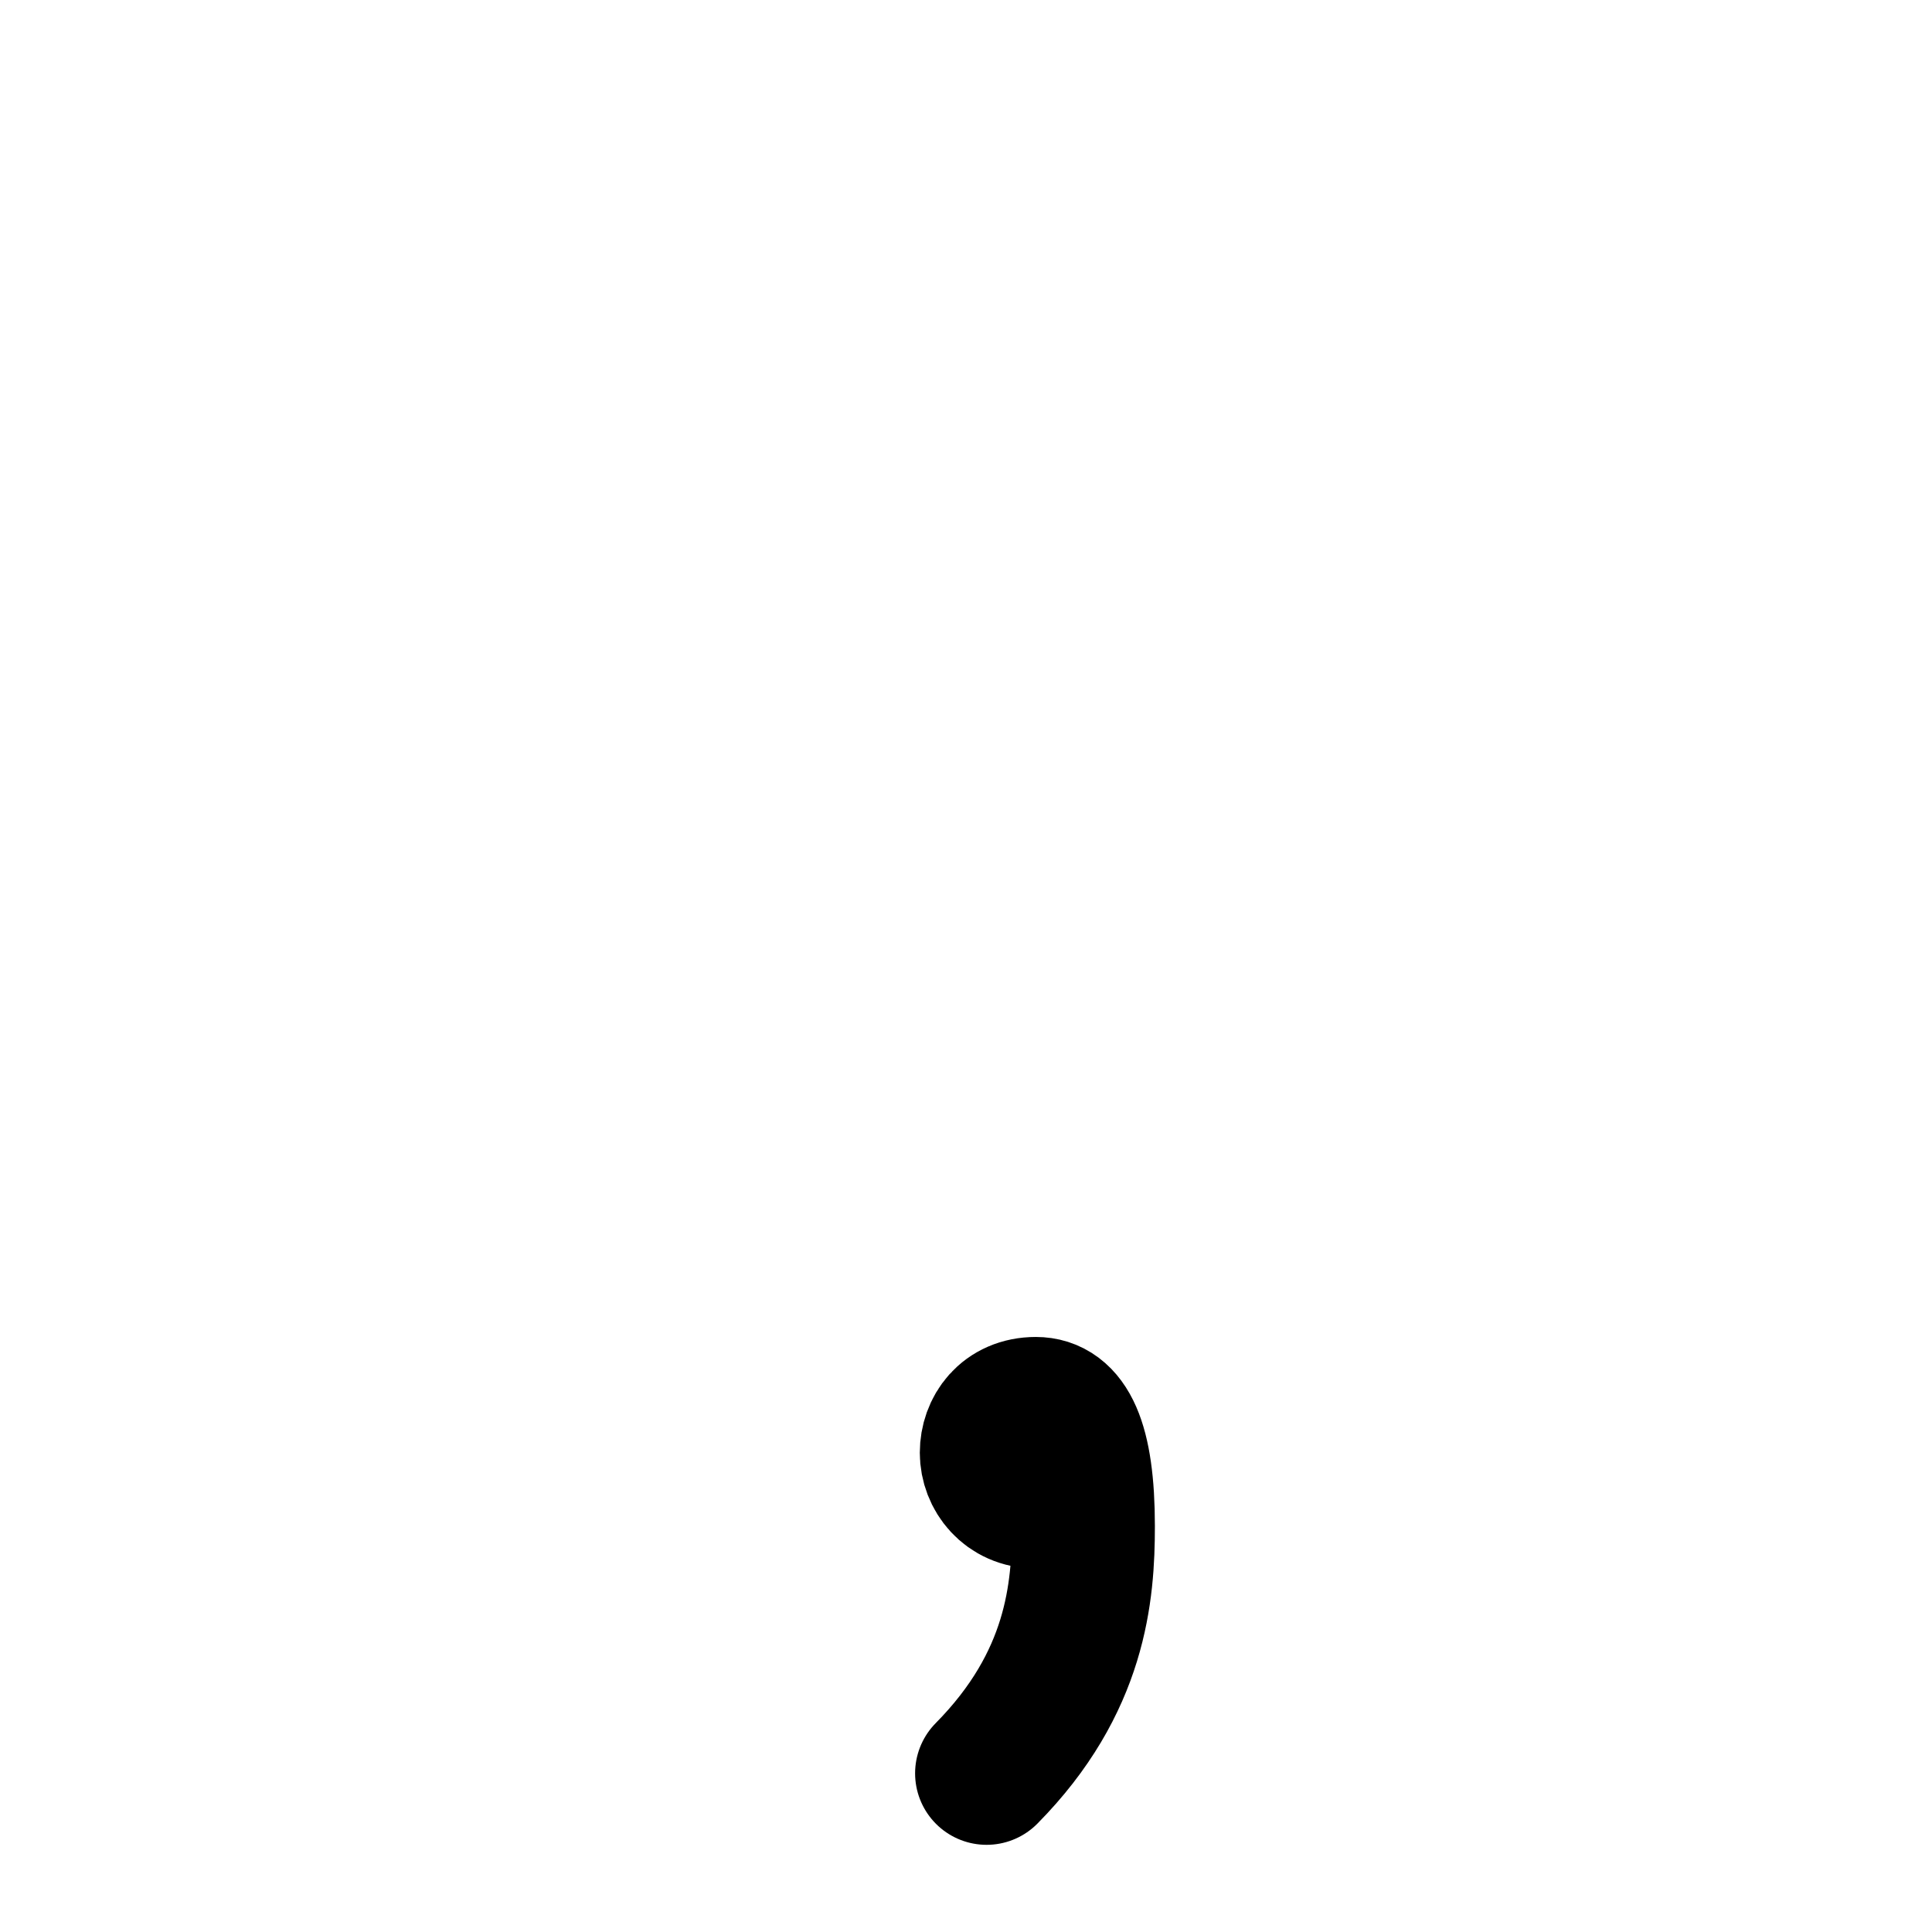
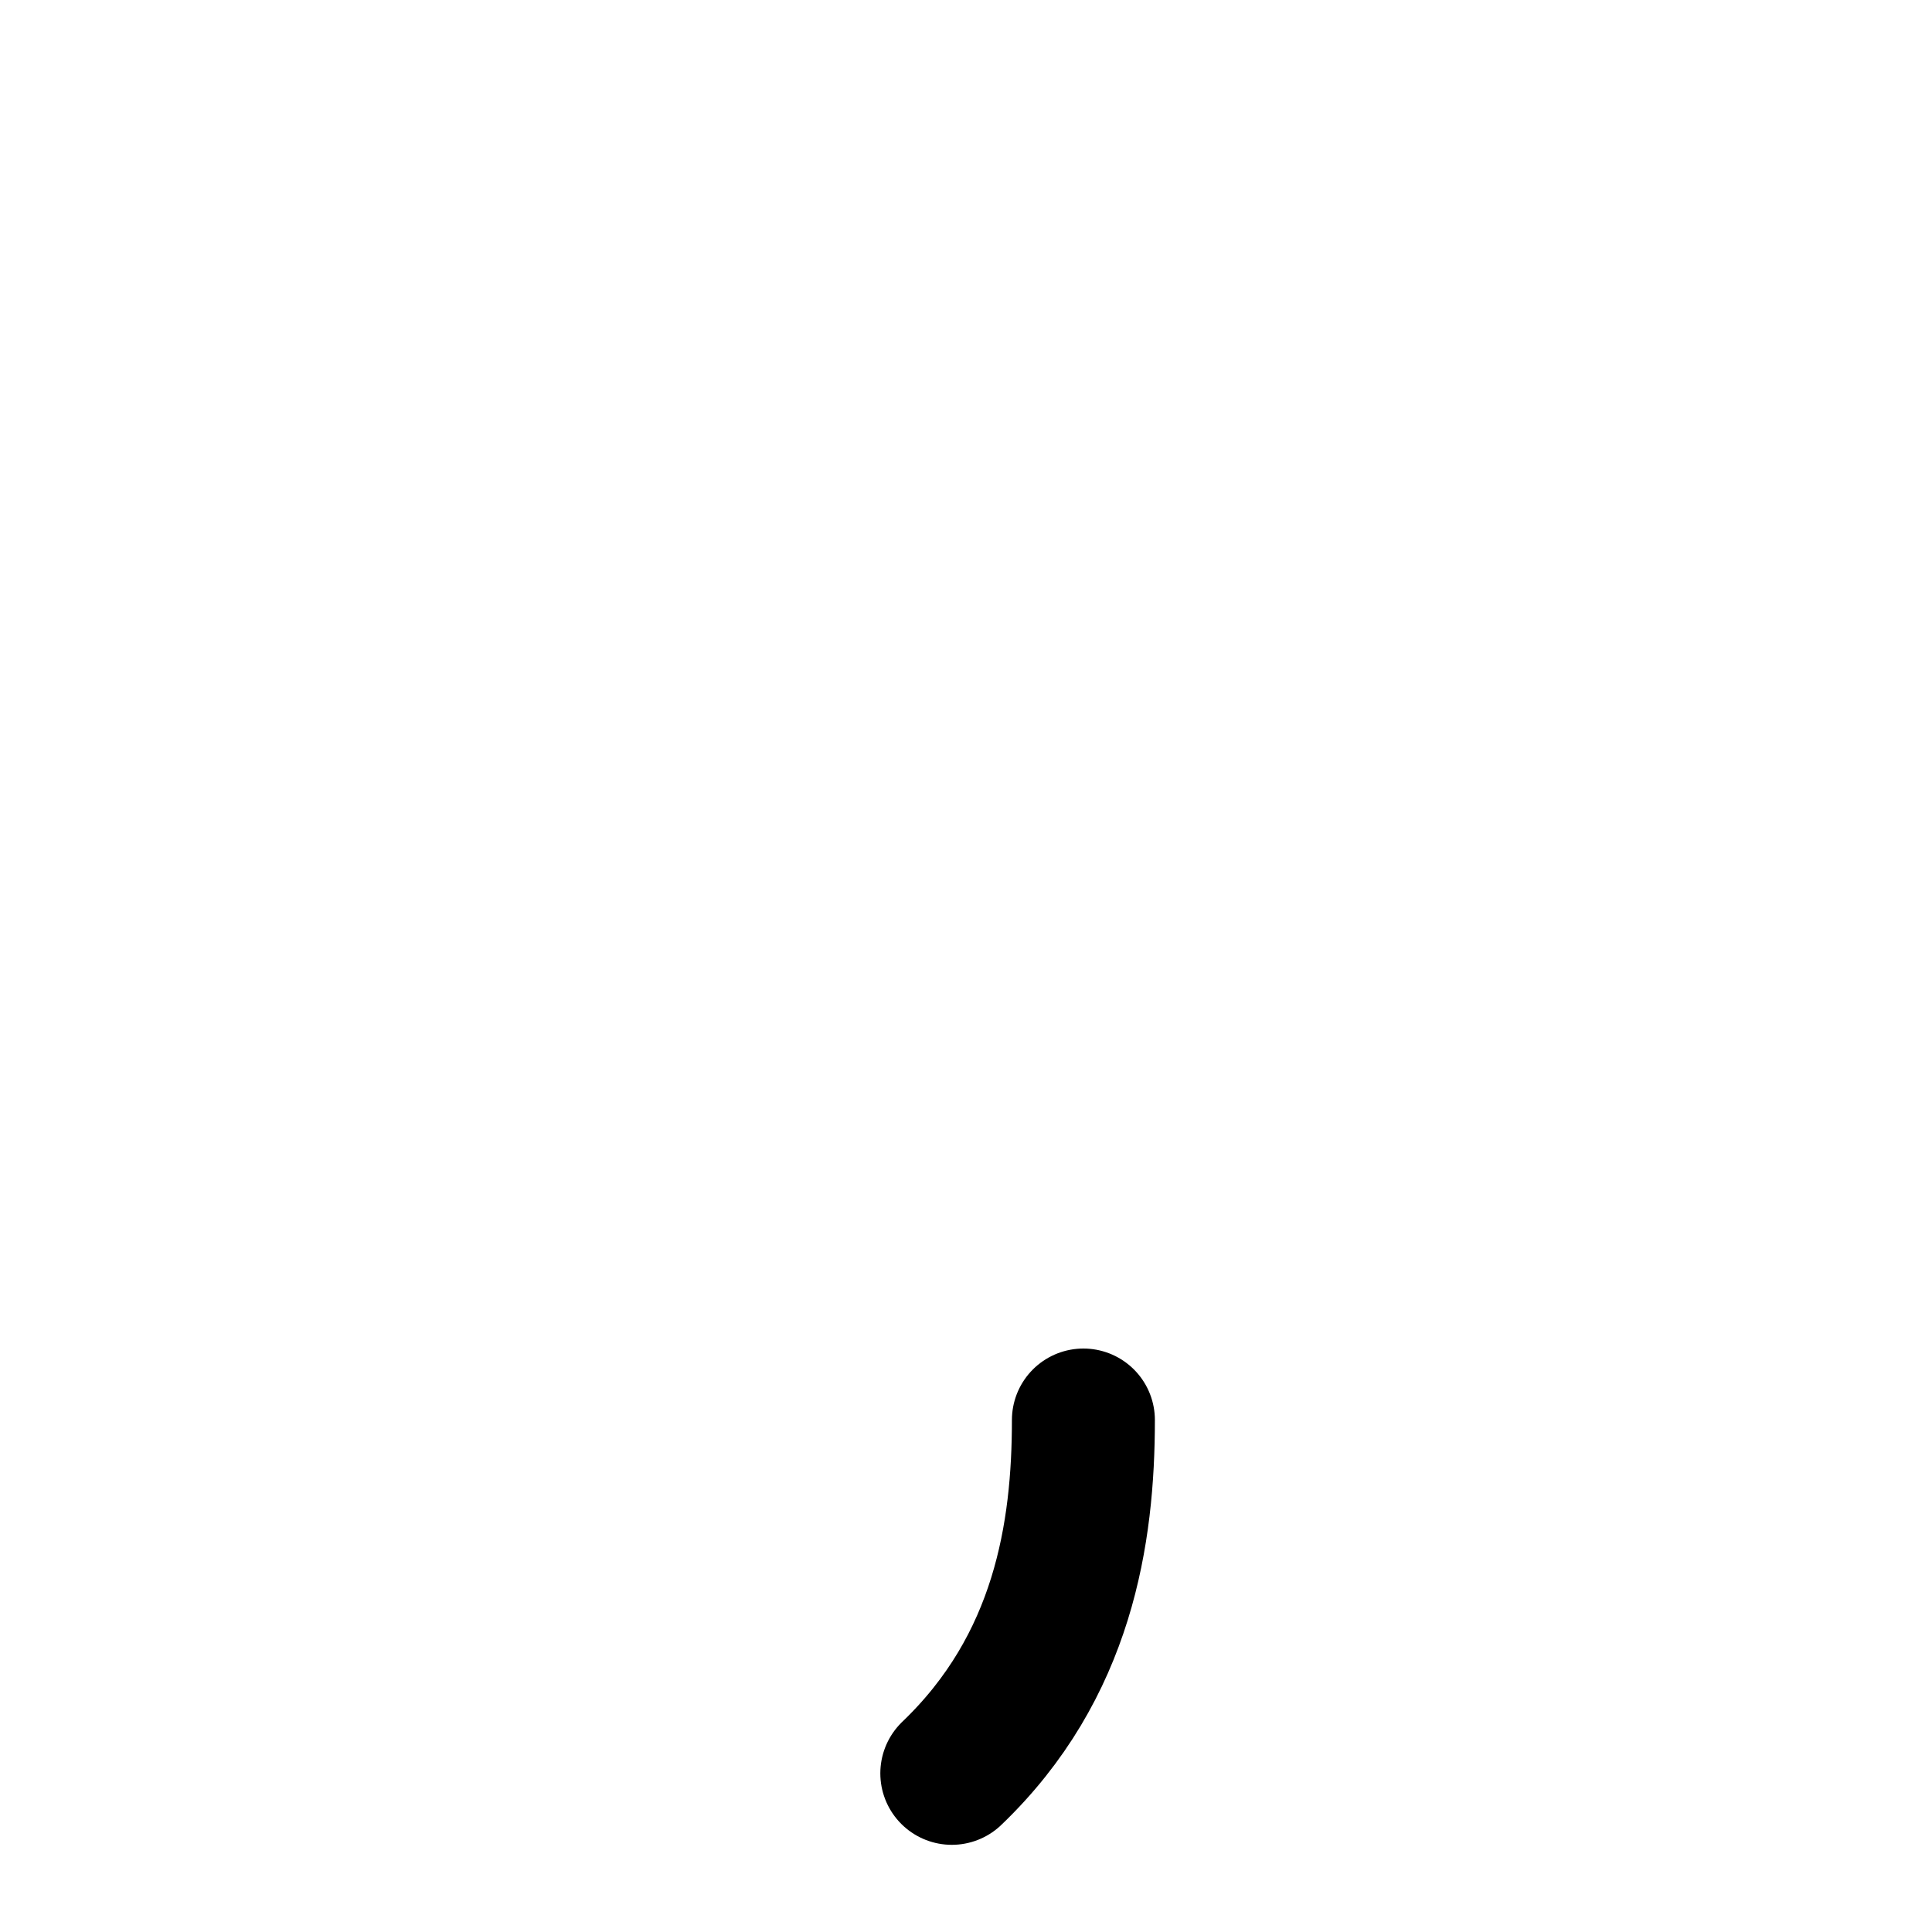
<svg xmlns="http://www.w3.org/2000/svg" version="1.1" viewBox="-10 0 1000 1000" id="svg2" width="1000" height="1000">
  <defs id="defs10" />
  <g id="g4720" transform="matrix(1.0663,0,0,-1.0663,68.33568,1499.684)" style="opacity:0.451" />
  <g transform="matrix(1,0,0,-1,0,1418)" id="g4" />
  <g id="g4720-4" transform="matrix(1.0663,0,0,-1.0663,136.9952,1604.197)" style="opacity:0.451" />
  <g transform="matrix(1,0,0,-1,68.65956,1522.513)" id="g4-5" />
-   <path style="fill:none;stroke:#000000;stroke-width:74;stroke-linecap:round;stroke-linejoin:round;stroke-dasharray:none;stroke-opacity:1" d="m 526.143,774.841 c -14.371,0 -23.052,-11.427 -23.052,-22.916 0,-11.489 7.77,-22.916 23.052,-22.916 15.282,0 24.623,16.815 24.623,60.916 0,34.035 -3.646,80.92 -50.113,127.953" id="path1076" />
+   <path style="fill:none;stroke:#000000;stroke-width:74;stroke-linecap:round;stroke-linejoin:round;stroke-dasharray:none;stroke-opacity:1" d="m 550.766,735 c 0,58.37 -10.321,127.545 -68.113,182.878" id="path1076" />
</svg>
